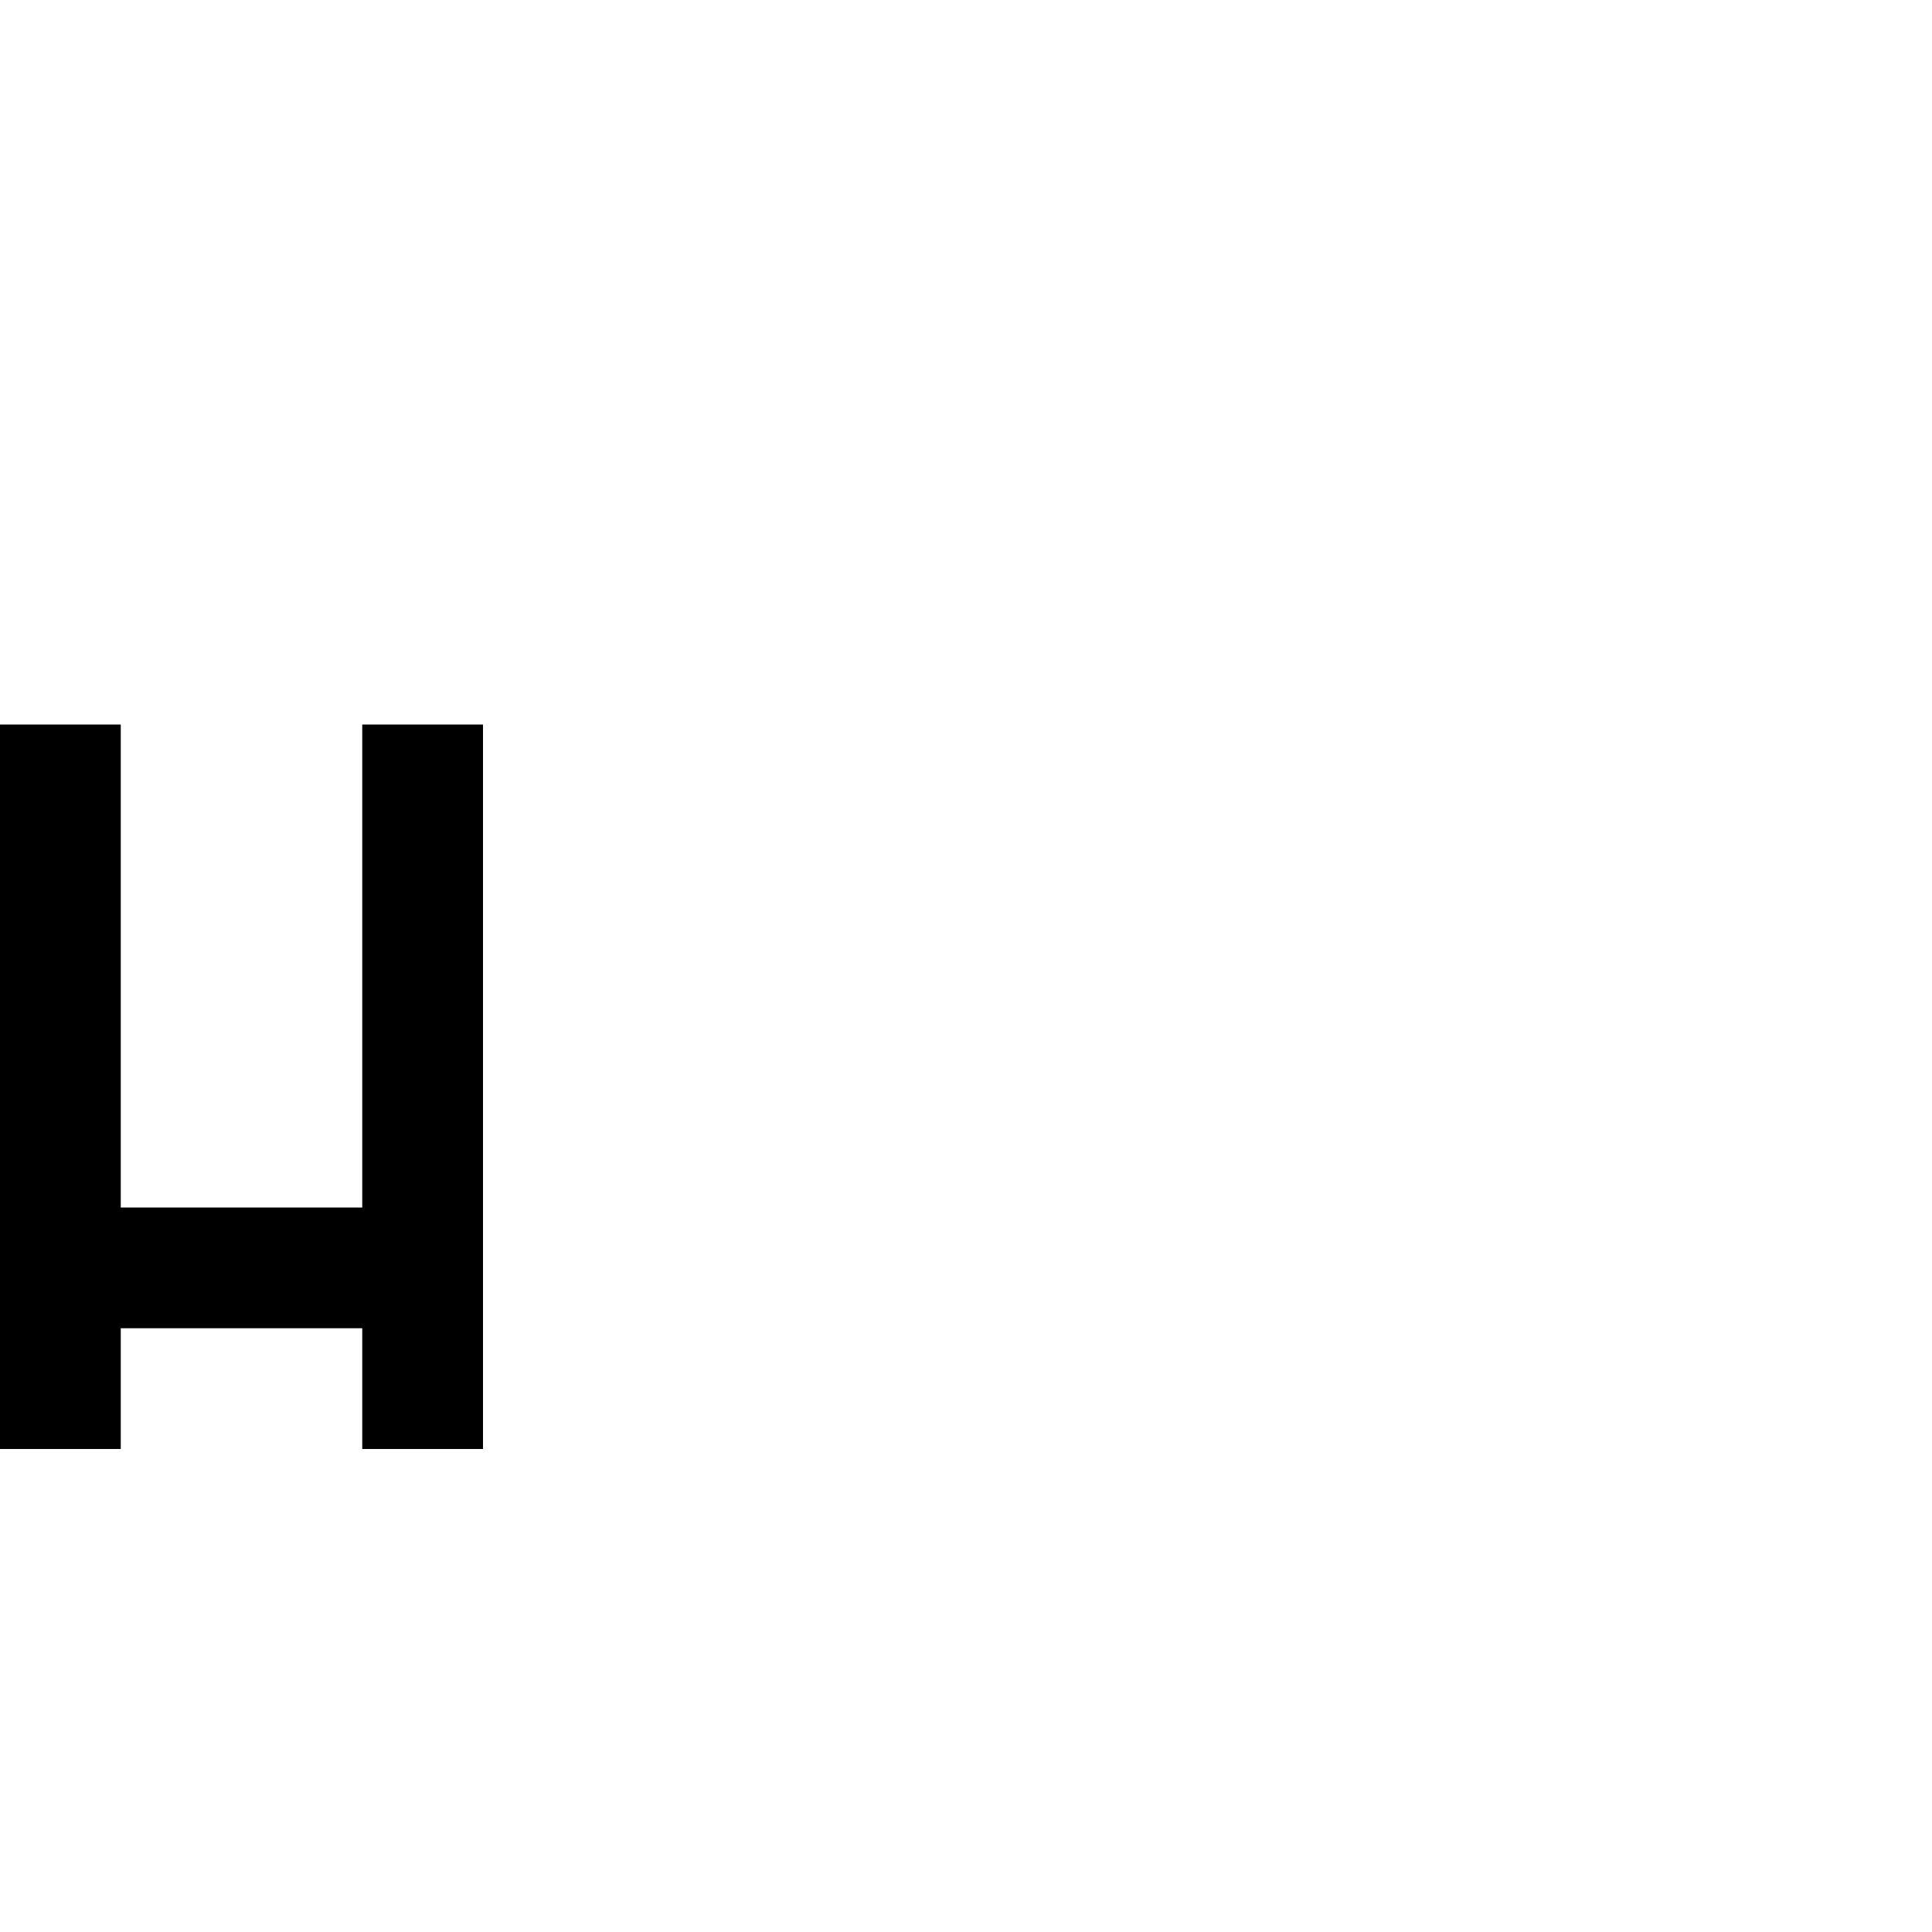
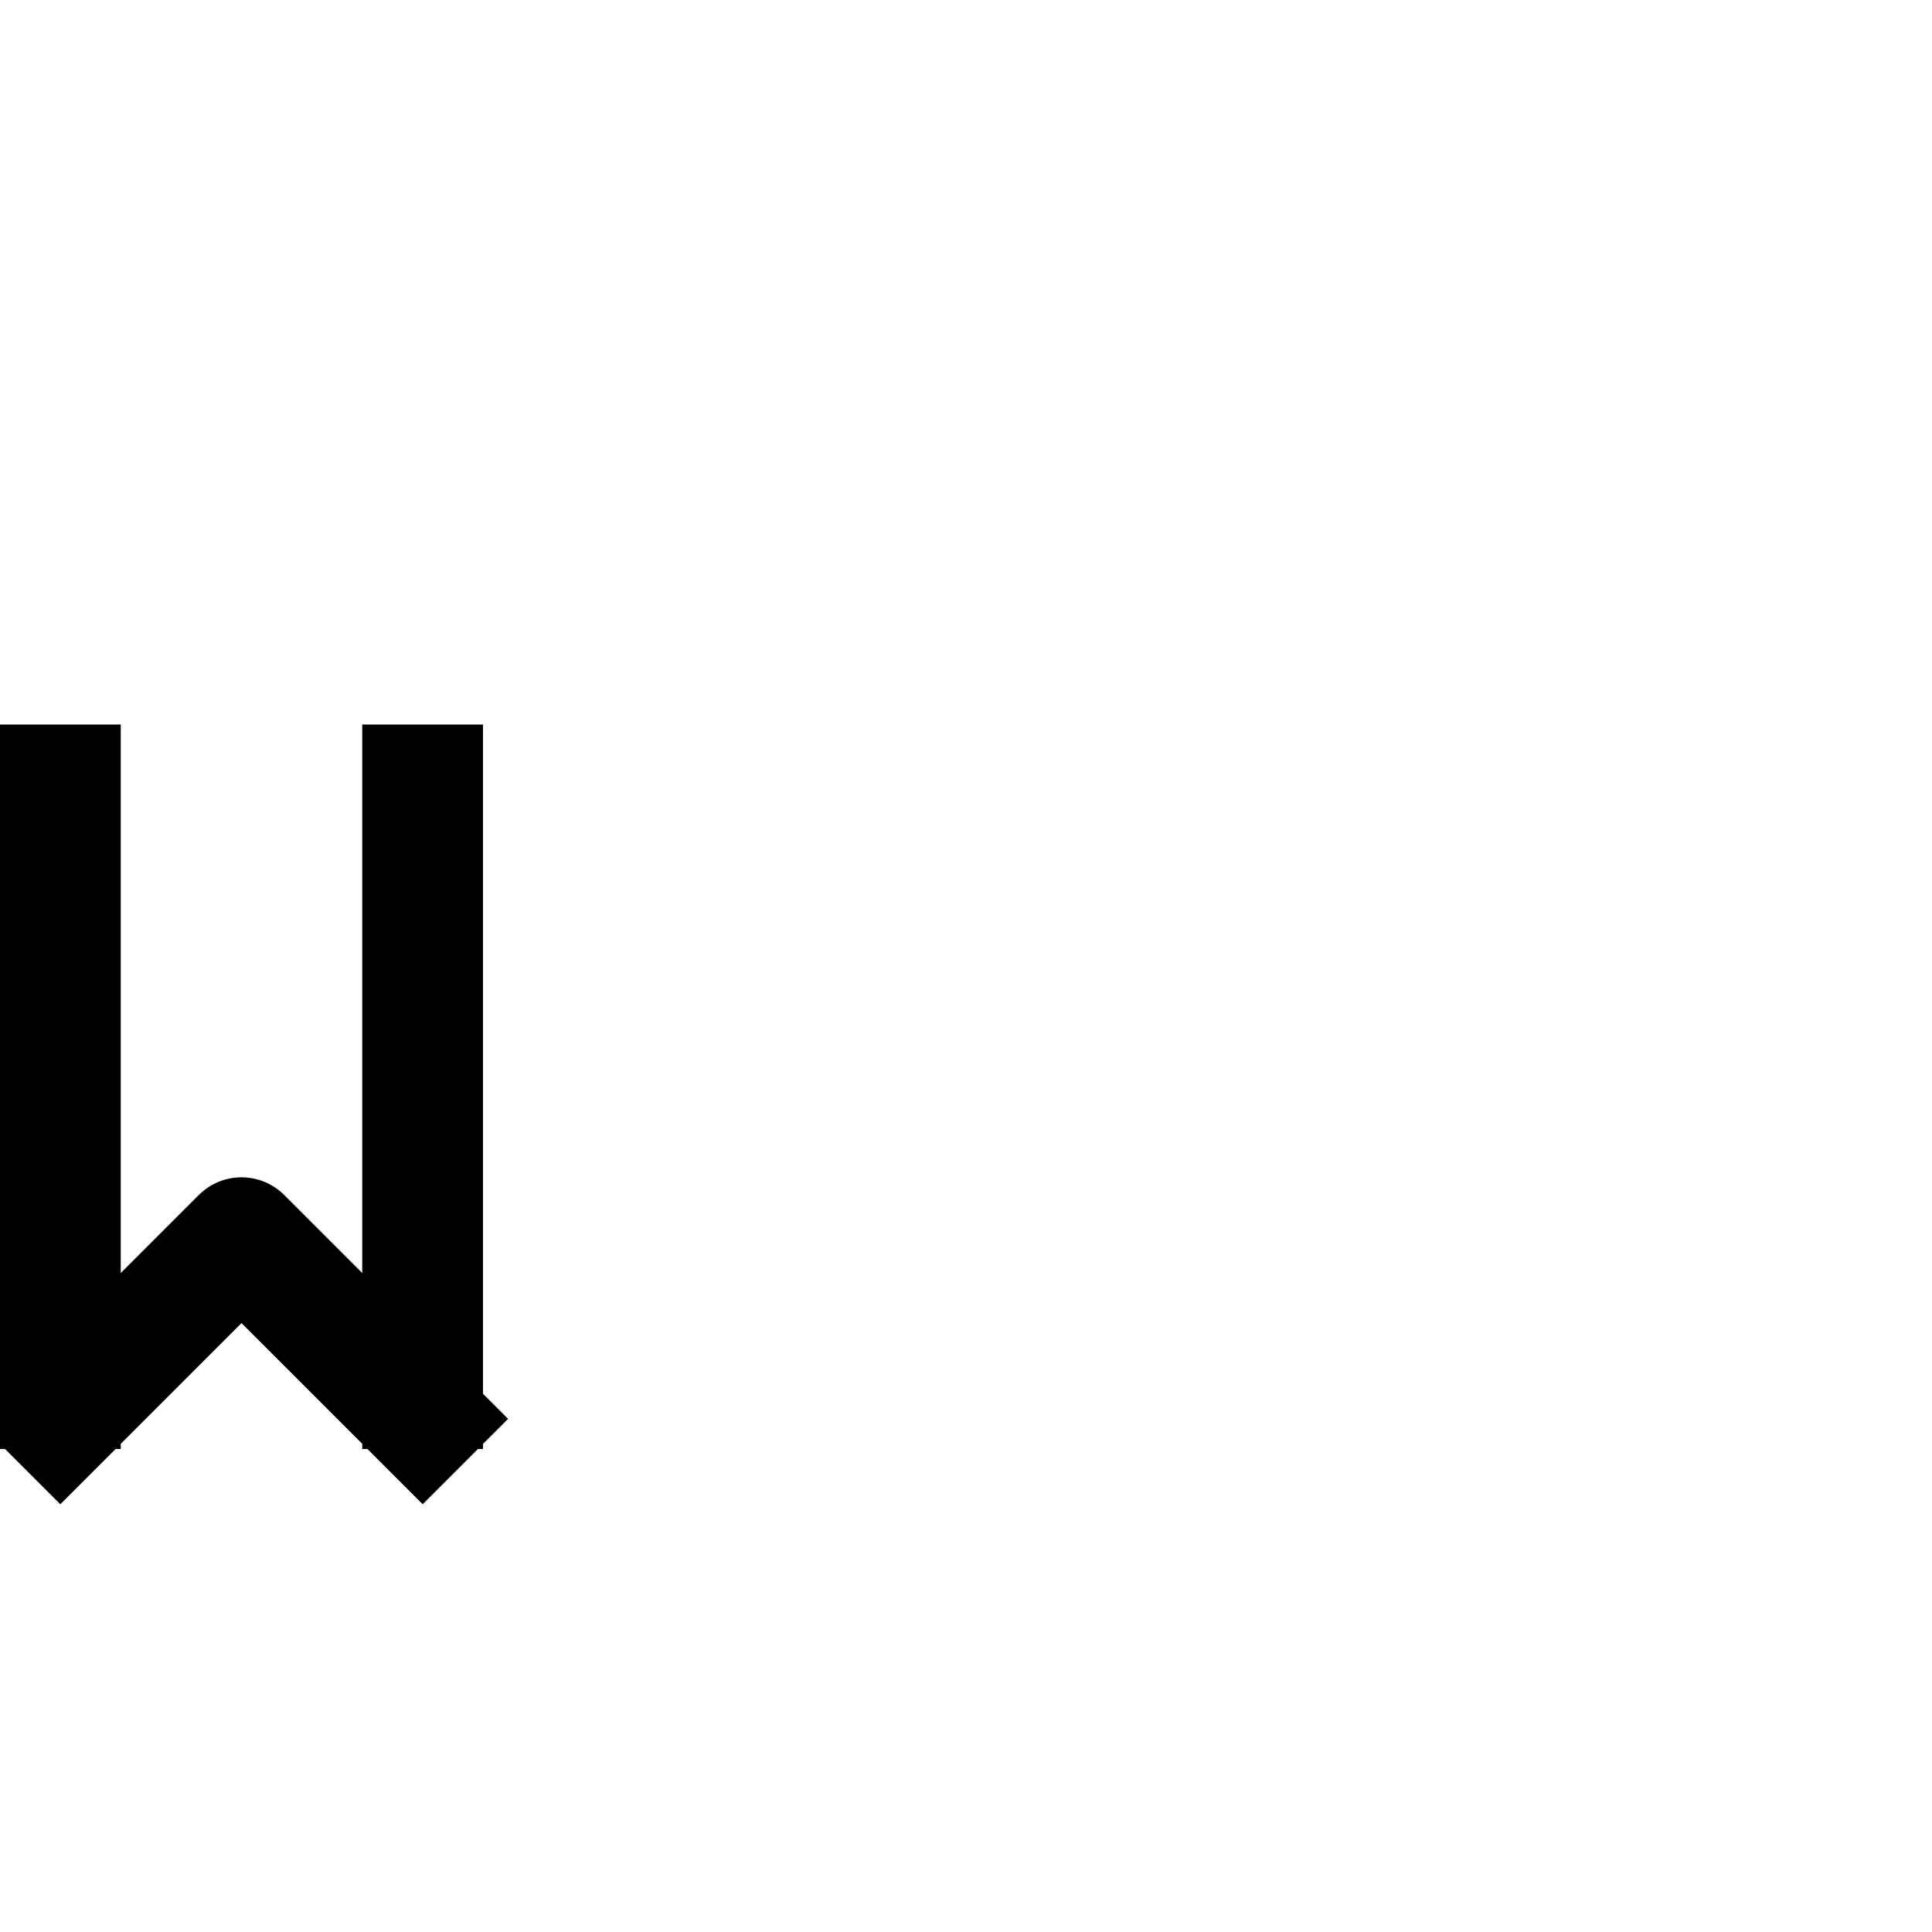
<svg xmlns="http://www.w3.org/2000/svg" viewBox="0 0 16 16" width="160" height="160">
-   <path d="M0.500 6.000 C0.500 7.333 0.500 9.667 0.500 11.000  M0.500 10.000 C0.500 10.333 0.500 11.667 0.500 12.000  M0.000 10.500 C1.000 10.500 3.000 10.500 4.000 10.500  M3.500 6.000 C3.500 7.333 3.500 9.667 3.500 11.000  M3.500 10.000 C3.500 10.333 3.500 11.667 3.500 12.000 " fill="none" stroke="#000" stroke-width="1.0" stroke-linecap="butt" stroke-linejoin="round" />
+   <path d="M0.500 6.000 C0.500 7.333 0.500 9.667 0.500 11.000  M0.500 10.000 C0.500 10.333 0.500 11.667 0.500 12.000  M0.146 12.104 C0.646 11.604 1.500 10.750 2.000 10.250 C2.500 10.750 3.354 11.604 3.854 12.104  M3.500 6.000 C3.500 7.333 3.500 9.667 3.500 11.000  M3.500 10.000 C3.500 10.333 3.500 11.667 3.500 12.000 " fill="none" stroke="#000" stroke-width="1.0" stroke-linecap="butt" stroke-linejoin="round" />
</svg>
